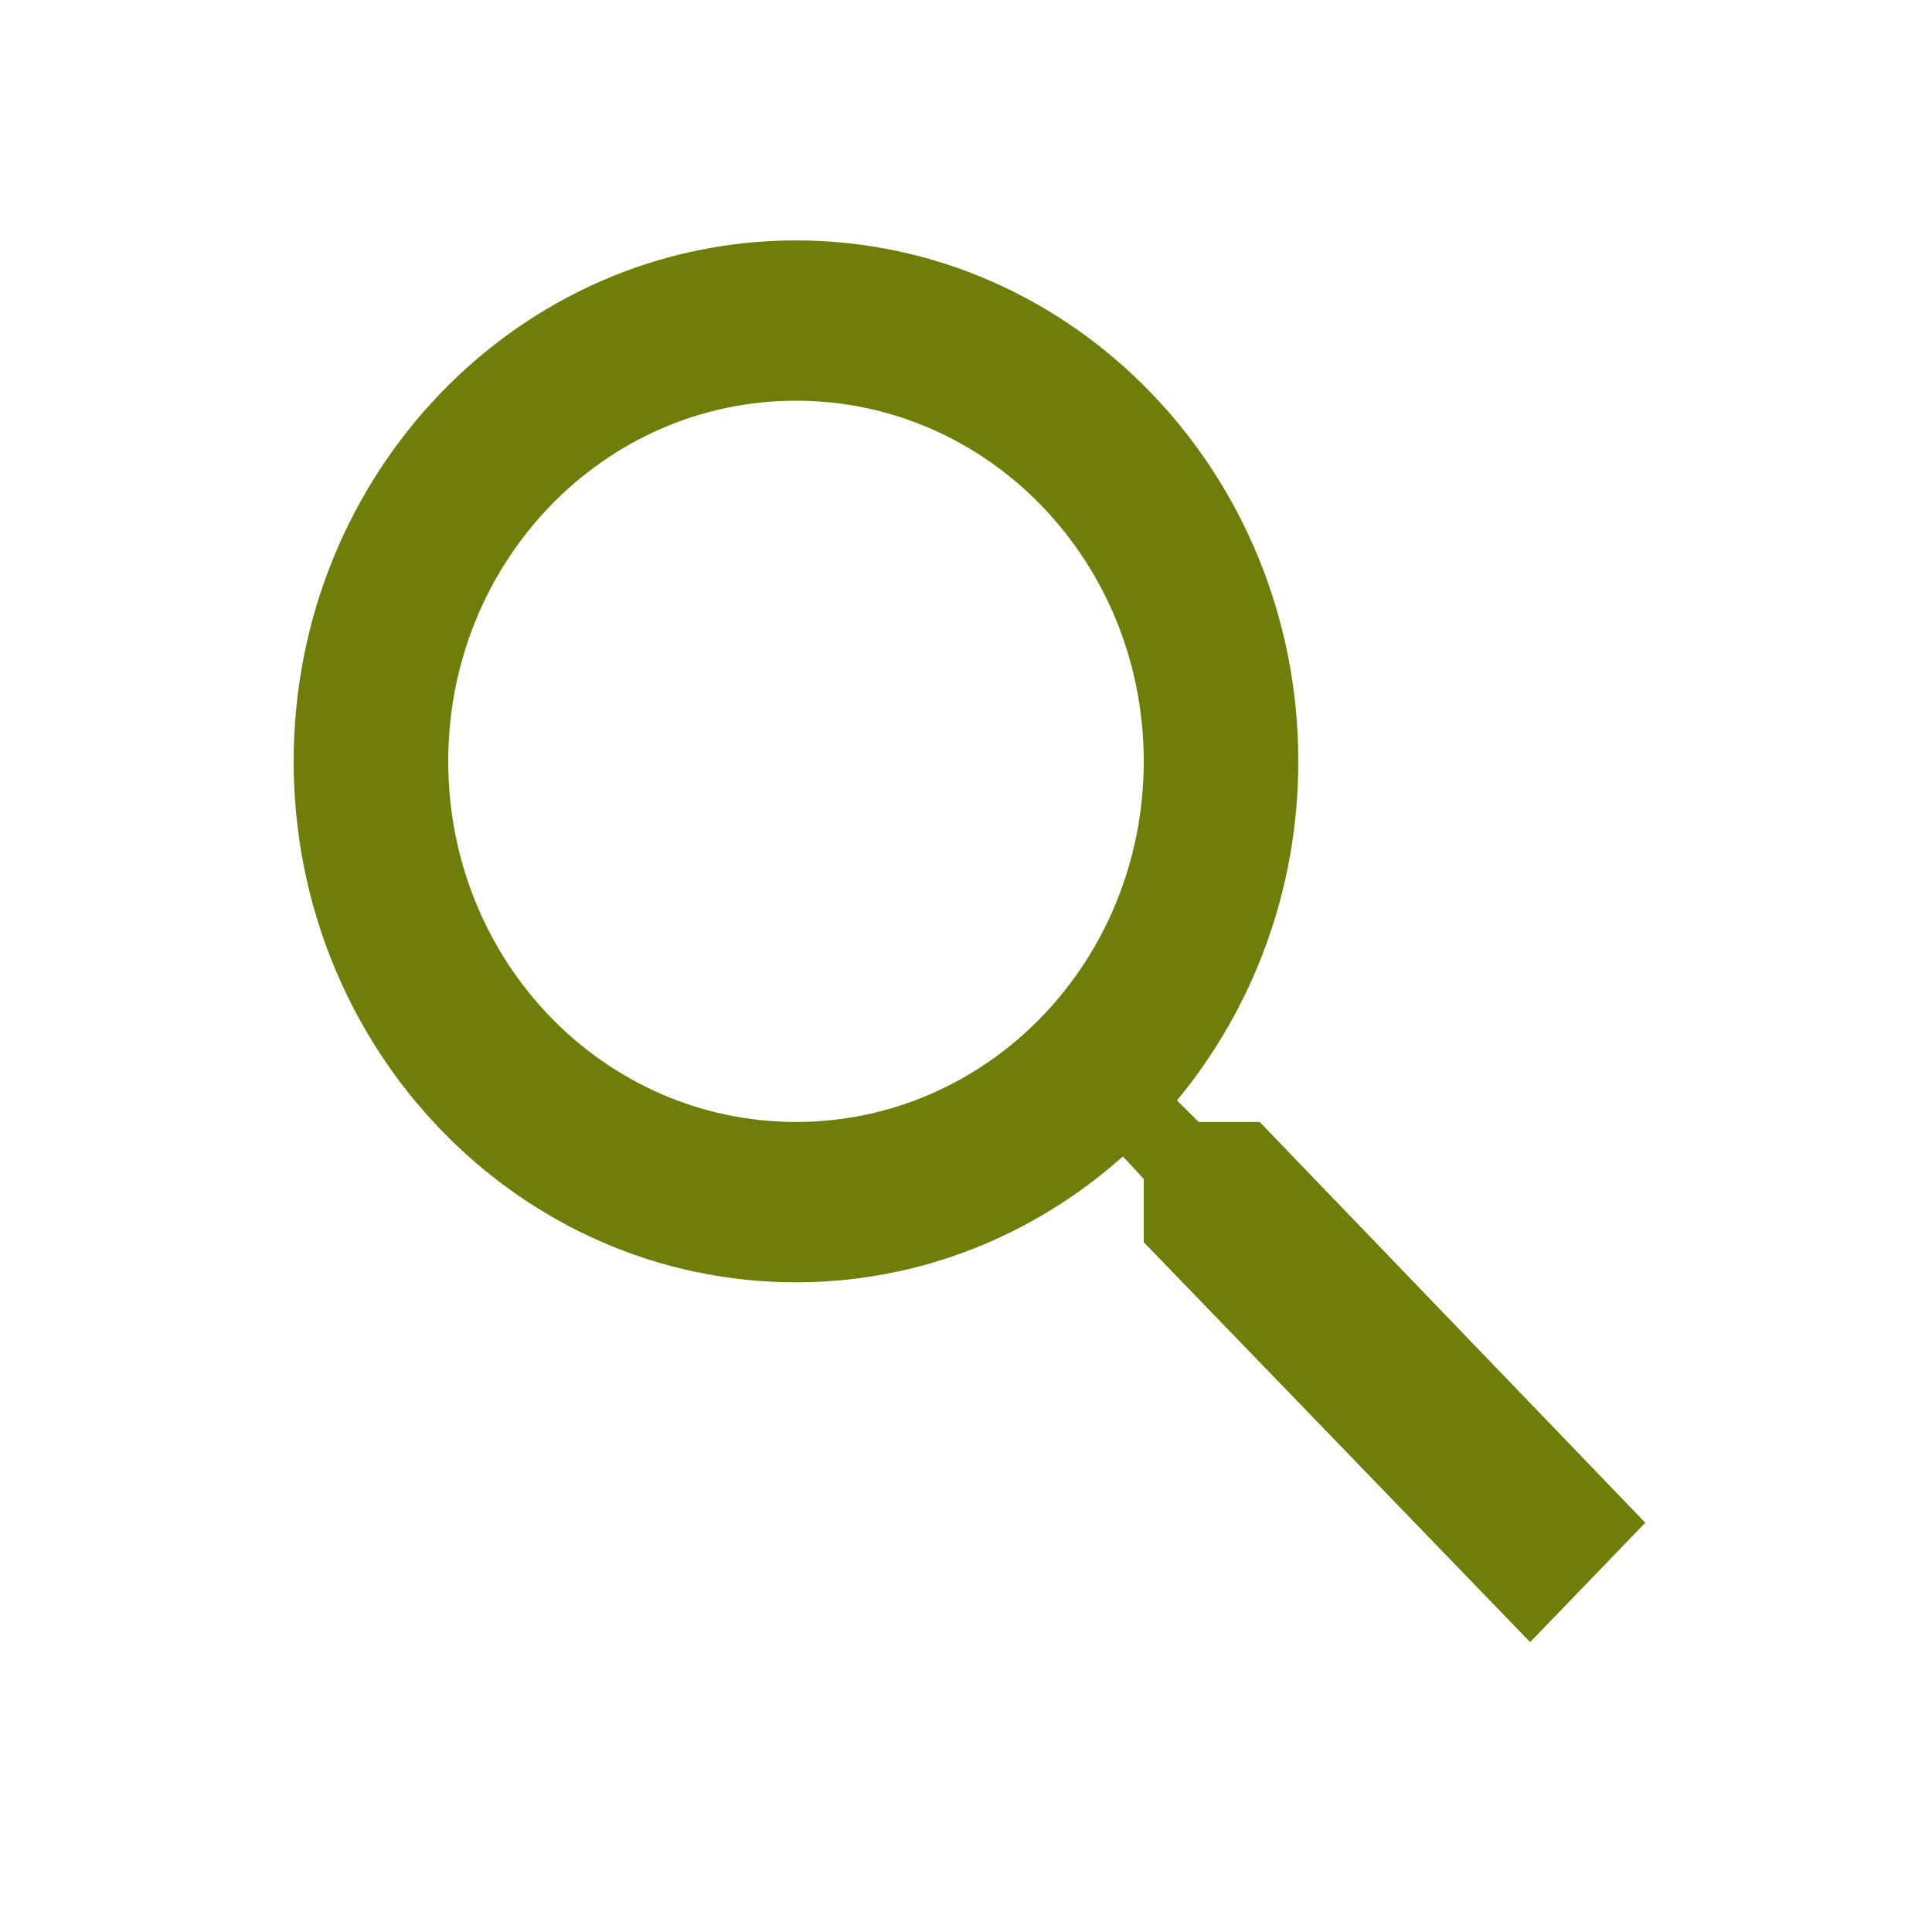
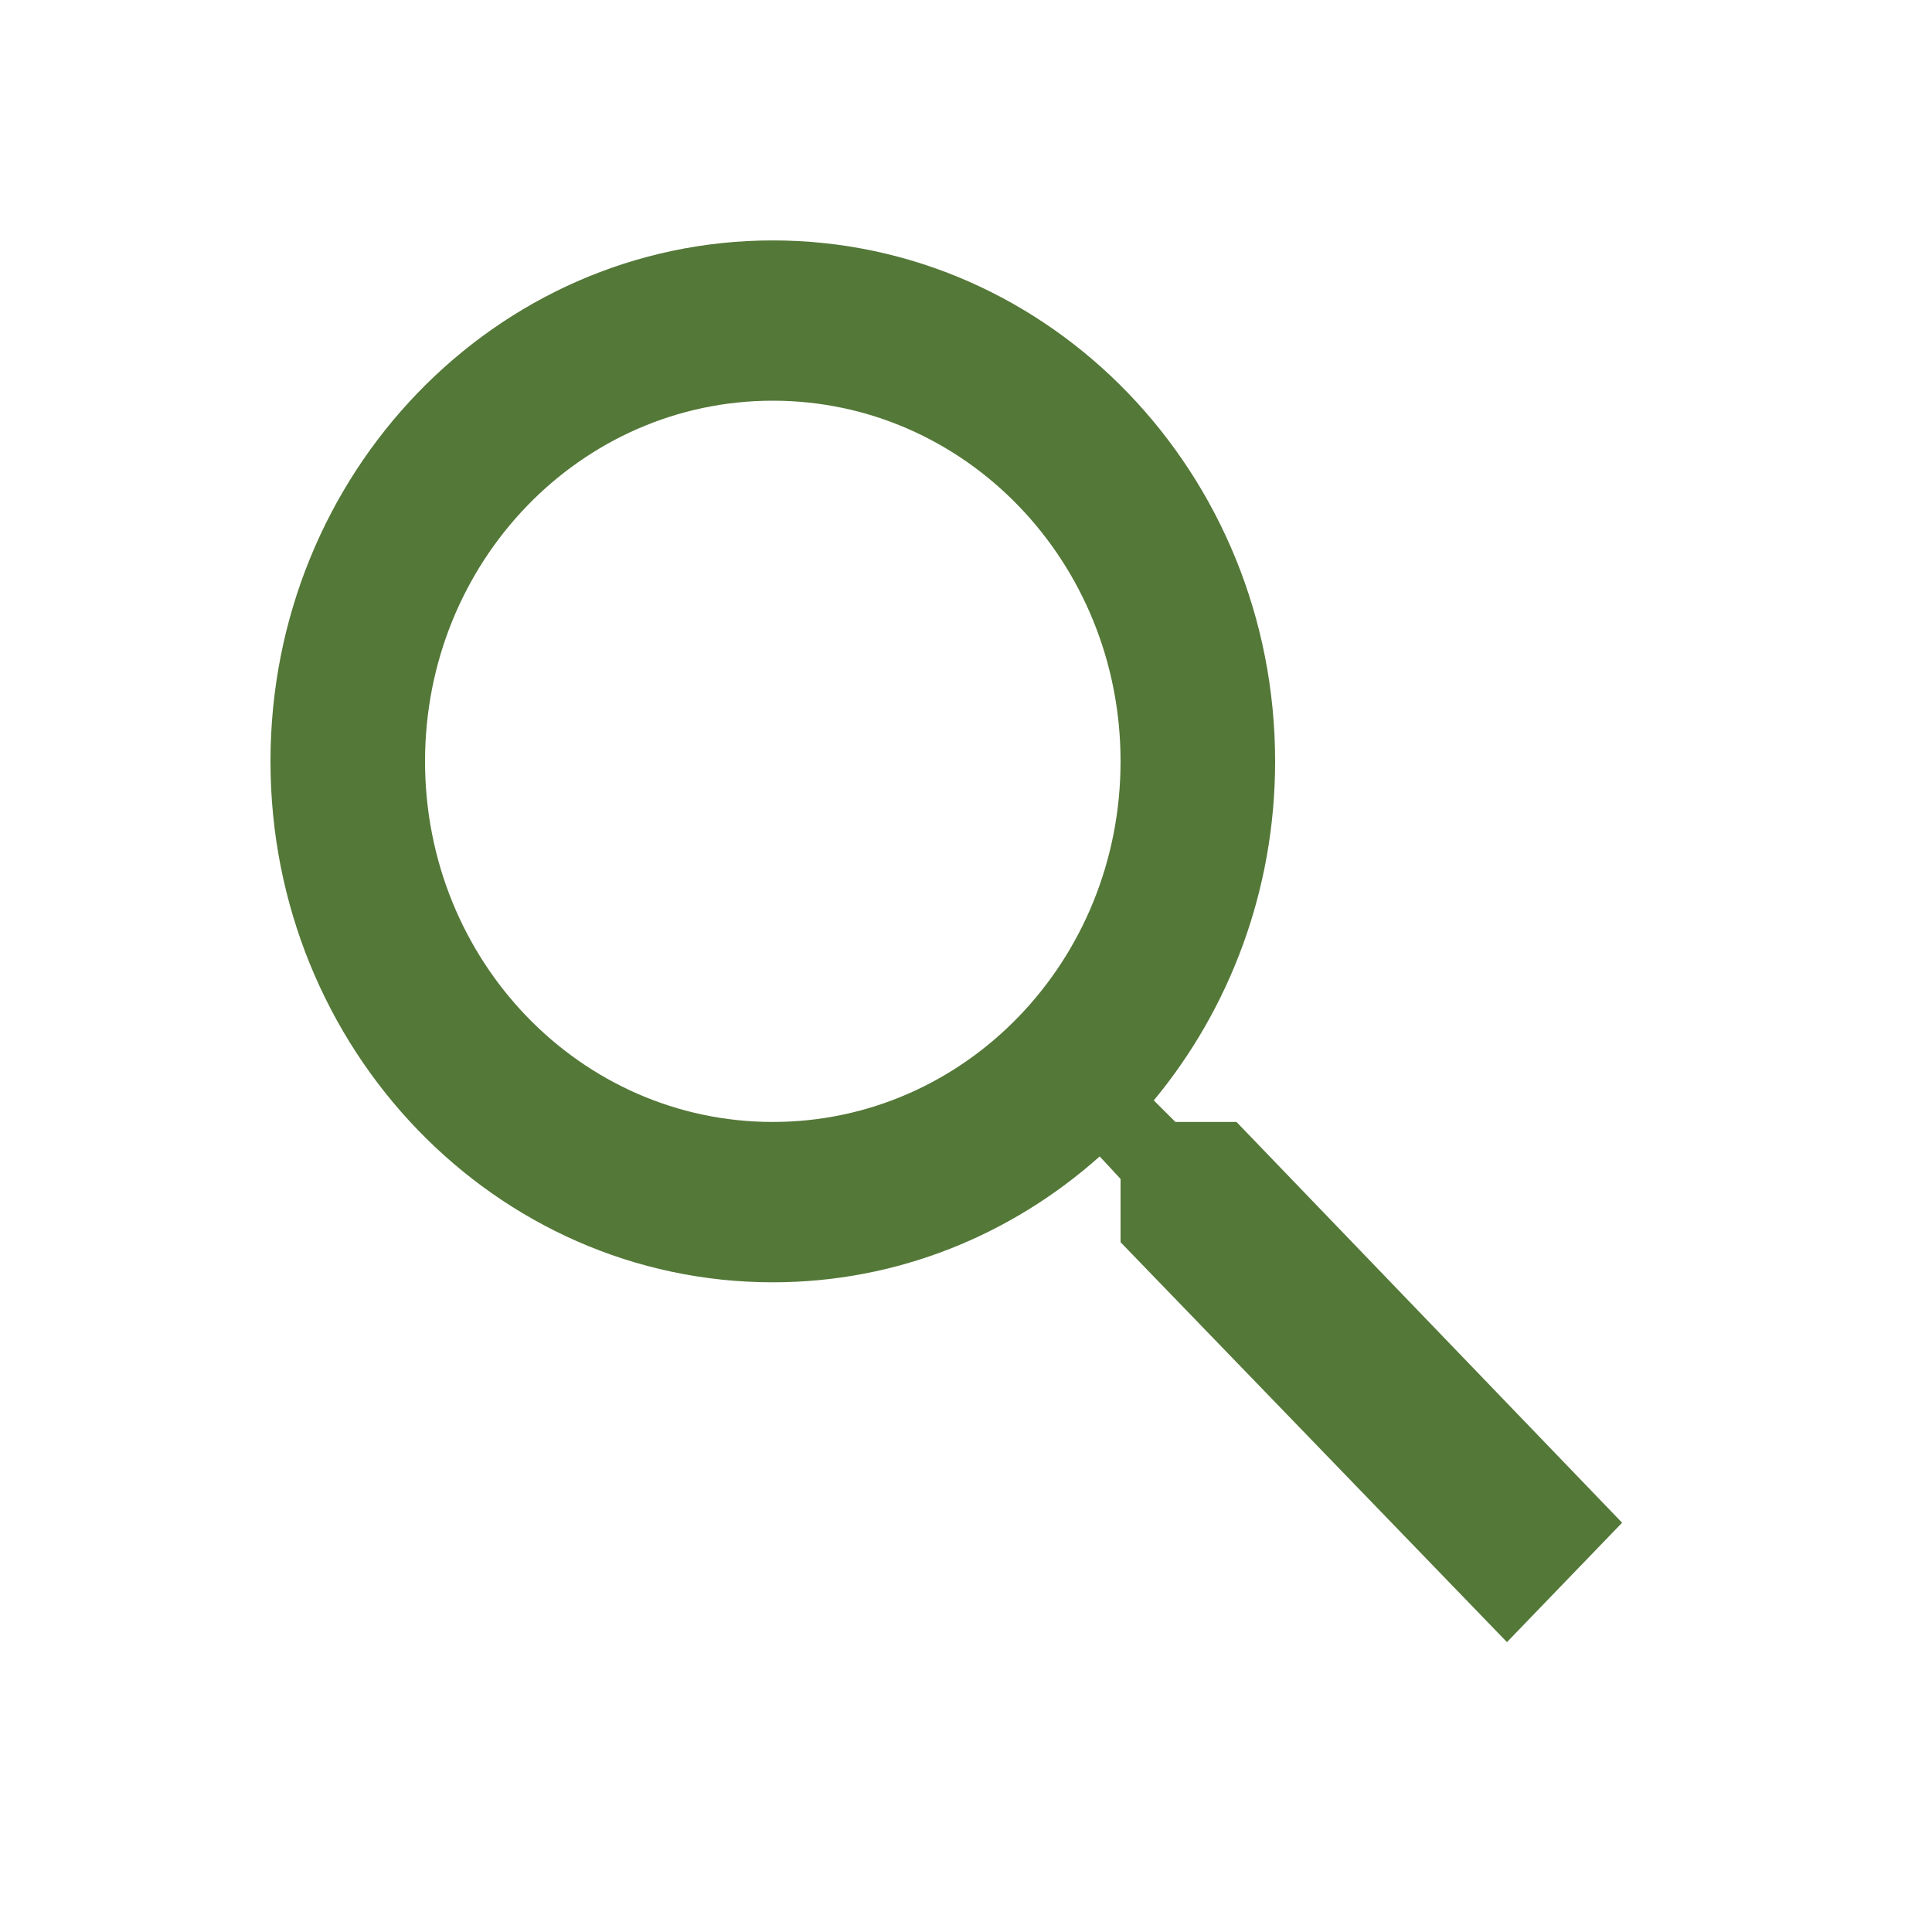
- <svg xmlns="http://www.w3.org/2000/svg" width="25" height="25" viewBox="0 0 25 25" fill="none">
-   <path d="M16.3 14.518H15.51L15.23 14.239C16.21 13.056 16.8 11.521 16.8 9.852C16.8 6.129 13.89 3.111 10.3 3.111C6.71 3.111 3.8 6.129 3.8 9.852C3.8 13.575 6.71 16.593 10.3 16.593C11.91 16.593 13.39 15.981 14.53 14.964L14.8 15.255V16.074L19.8 21.249L21.29 19.704L16.3 14.518ZM10.3 14.518C7.81 14.518 5.8 12.434 5.8 9.852C5.8 7.27 7.81 5.185 10.3 5.185C12.79 5.185 14.8 7.27 14.8 9.852C14.8 12.434 12.79 14.518 10.3 14.518Z" fill="#6F7D09" />
+ <svg xmlns="http://www.w3.org/2000/svg" width="25" height="25" viewBox="0 0 24 25" fill="none">
+   <path d="M15.5 14.518H14.71L14.43 14.239C15.41 13.056 16 11.521 16 9.852C16 6.129 13.09 3.111 9.5 3.111C5.91 3.111 3 6.129 3 9.852C3 13.575 5.91 16.593 9.5 16.593C11.11 16.593 12.59 15.981 13.73 14.964L14 15.255V16.074L19 21.249L20.49 19.704L15.5 14.518ZM9.5 14.518C7.01 14.518 5 12.434 5 9.852C5 7.27 7.01 5.185 9.5 5.185C11.99 5.185 14 7.27 14 9.852C14 12.434 11.99 14.518 9.5 14.518Z" fill="#547838" />
</svg>
